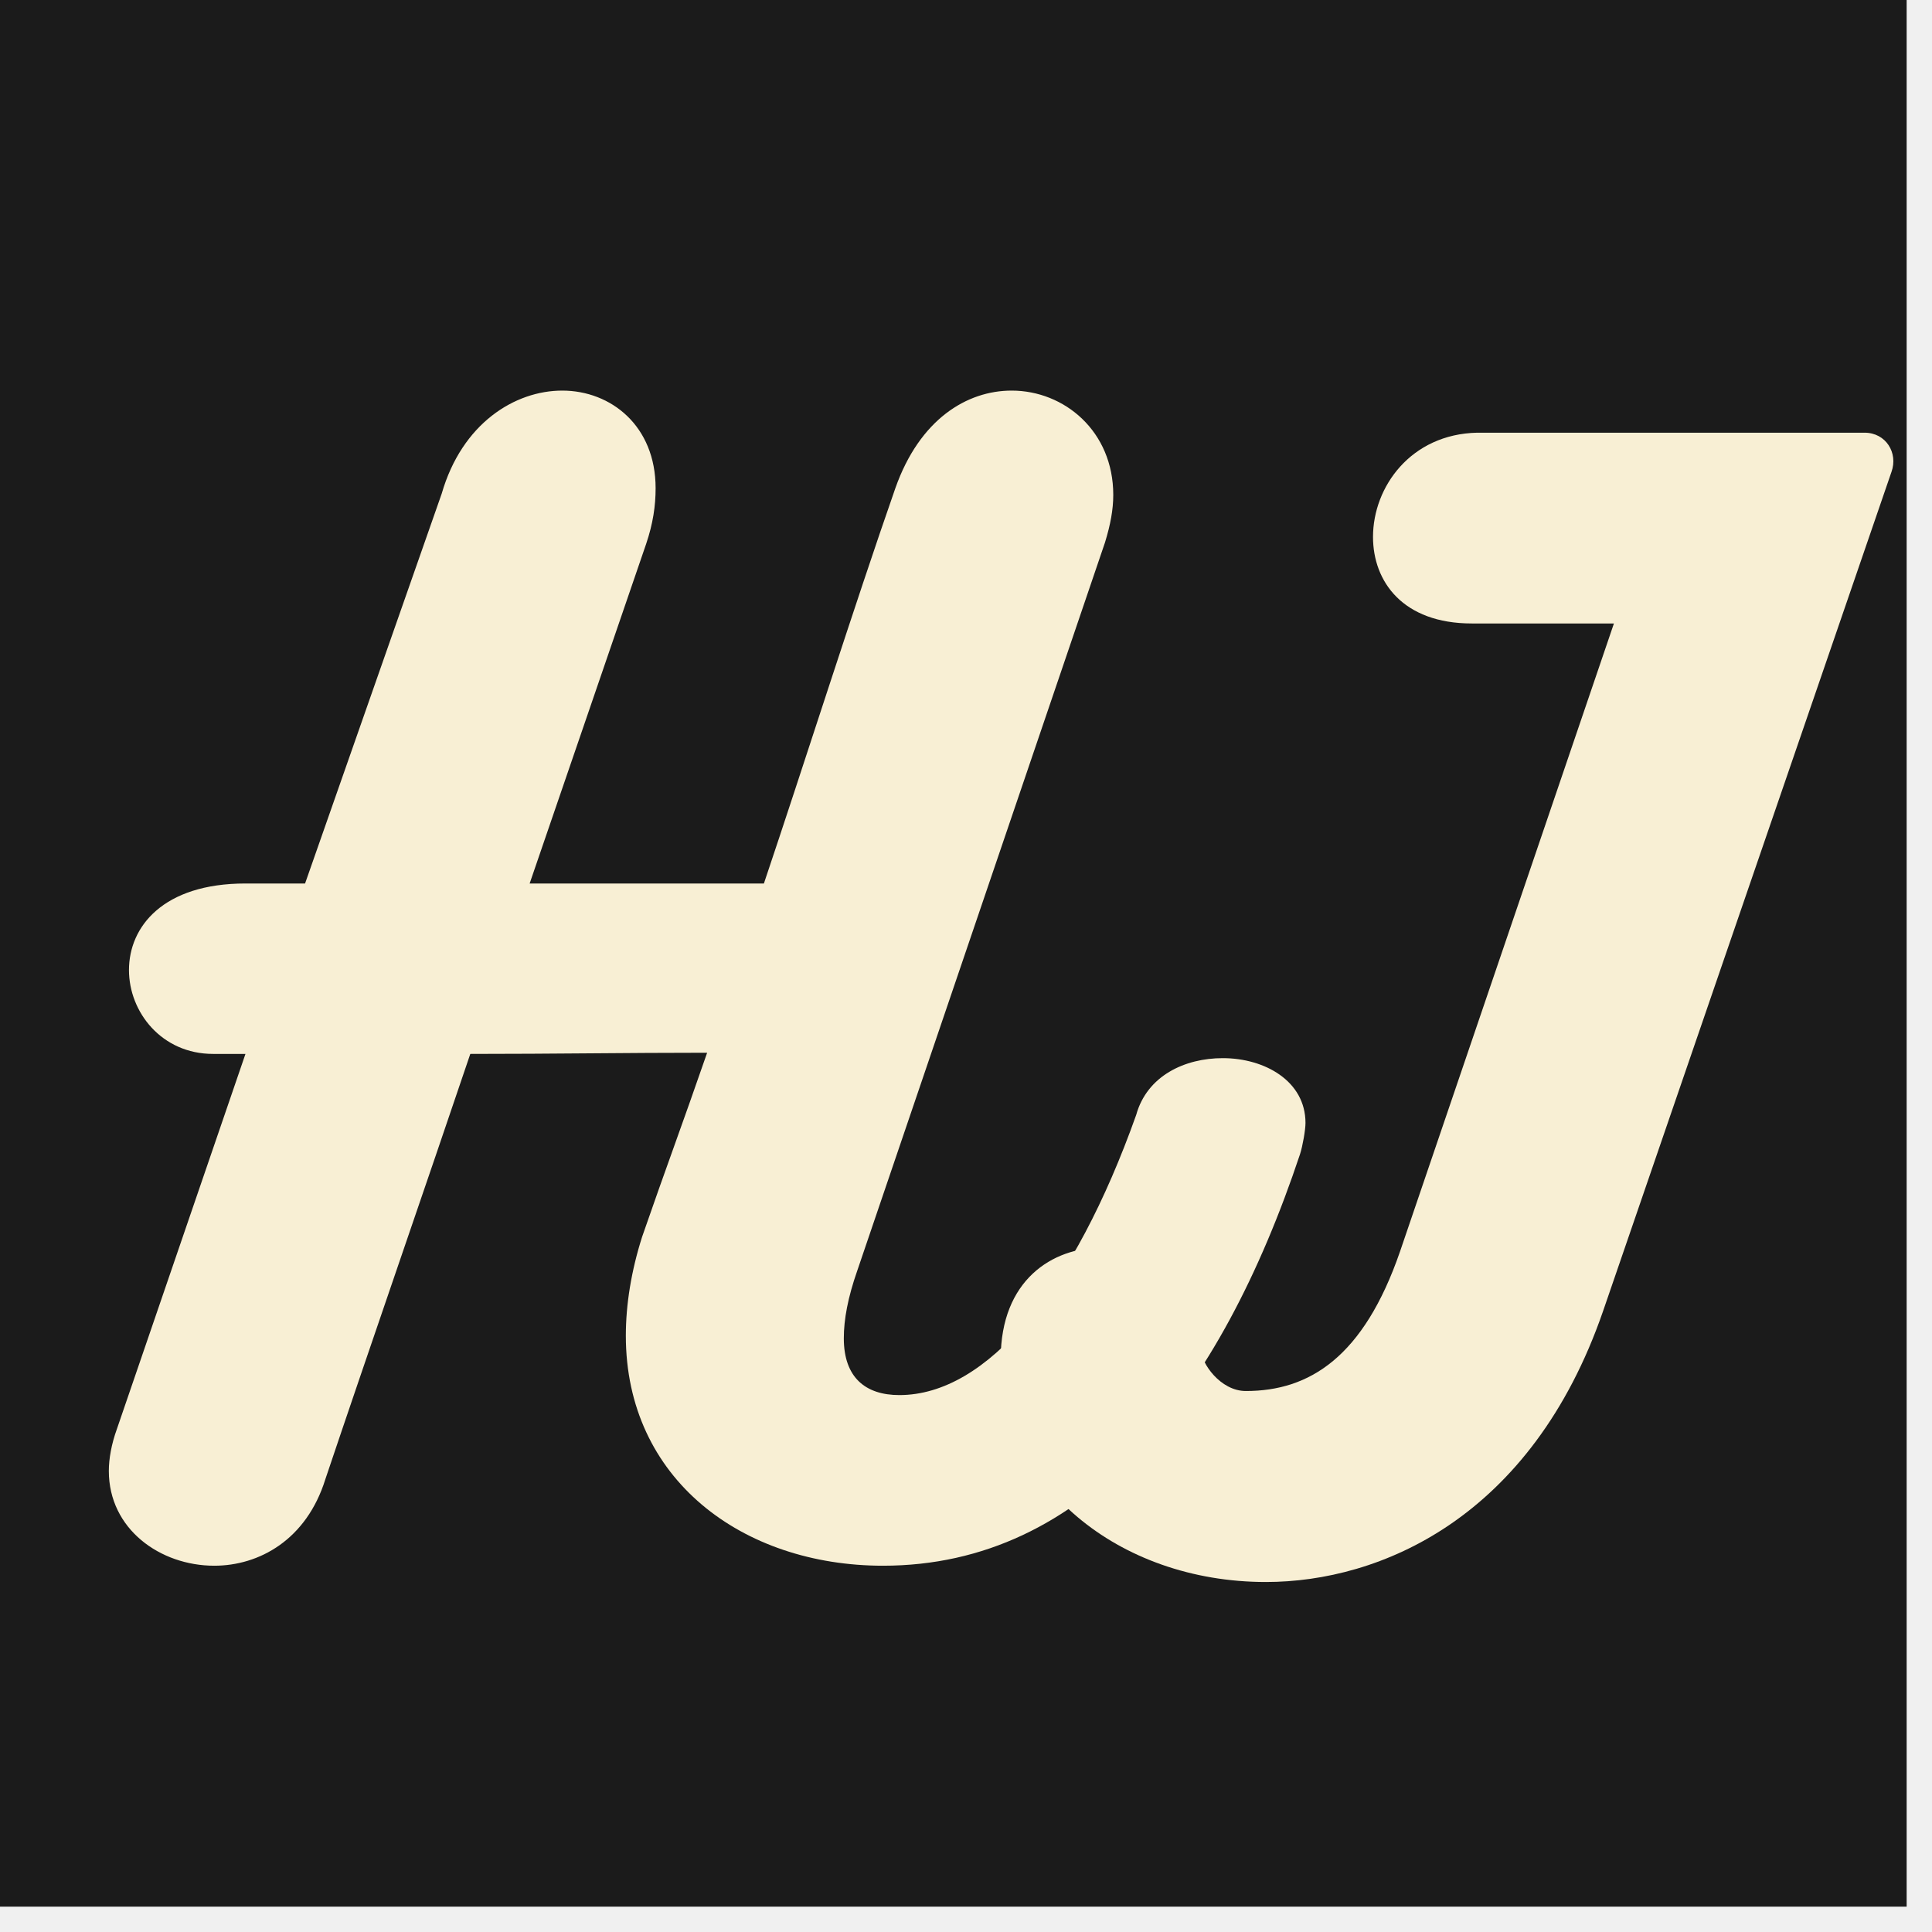
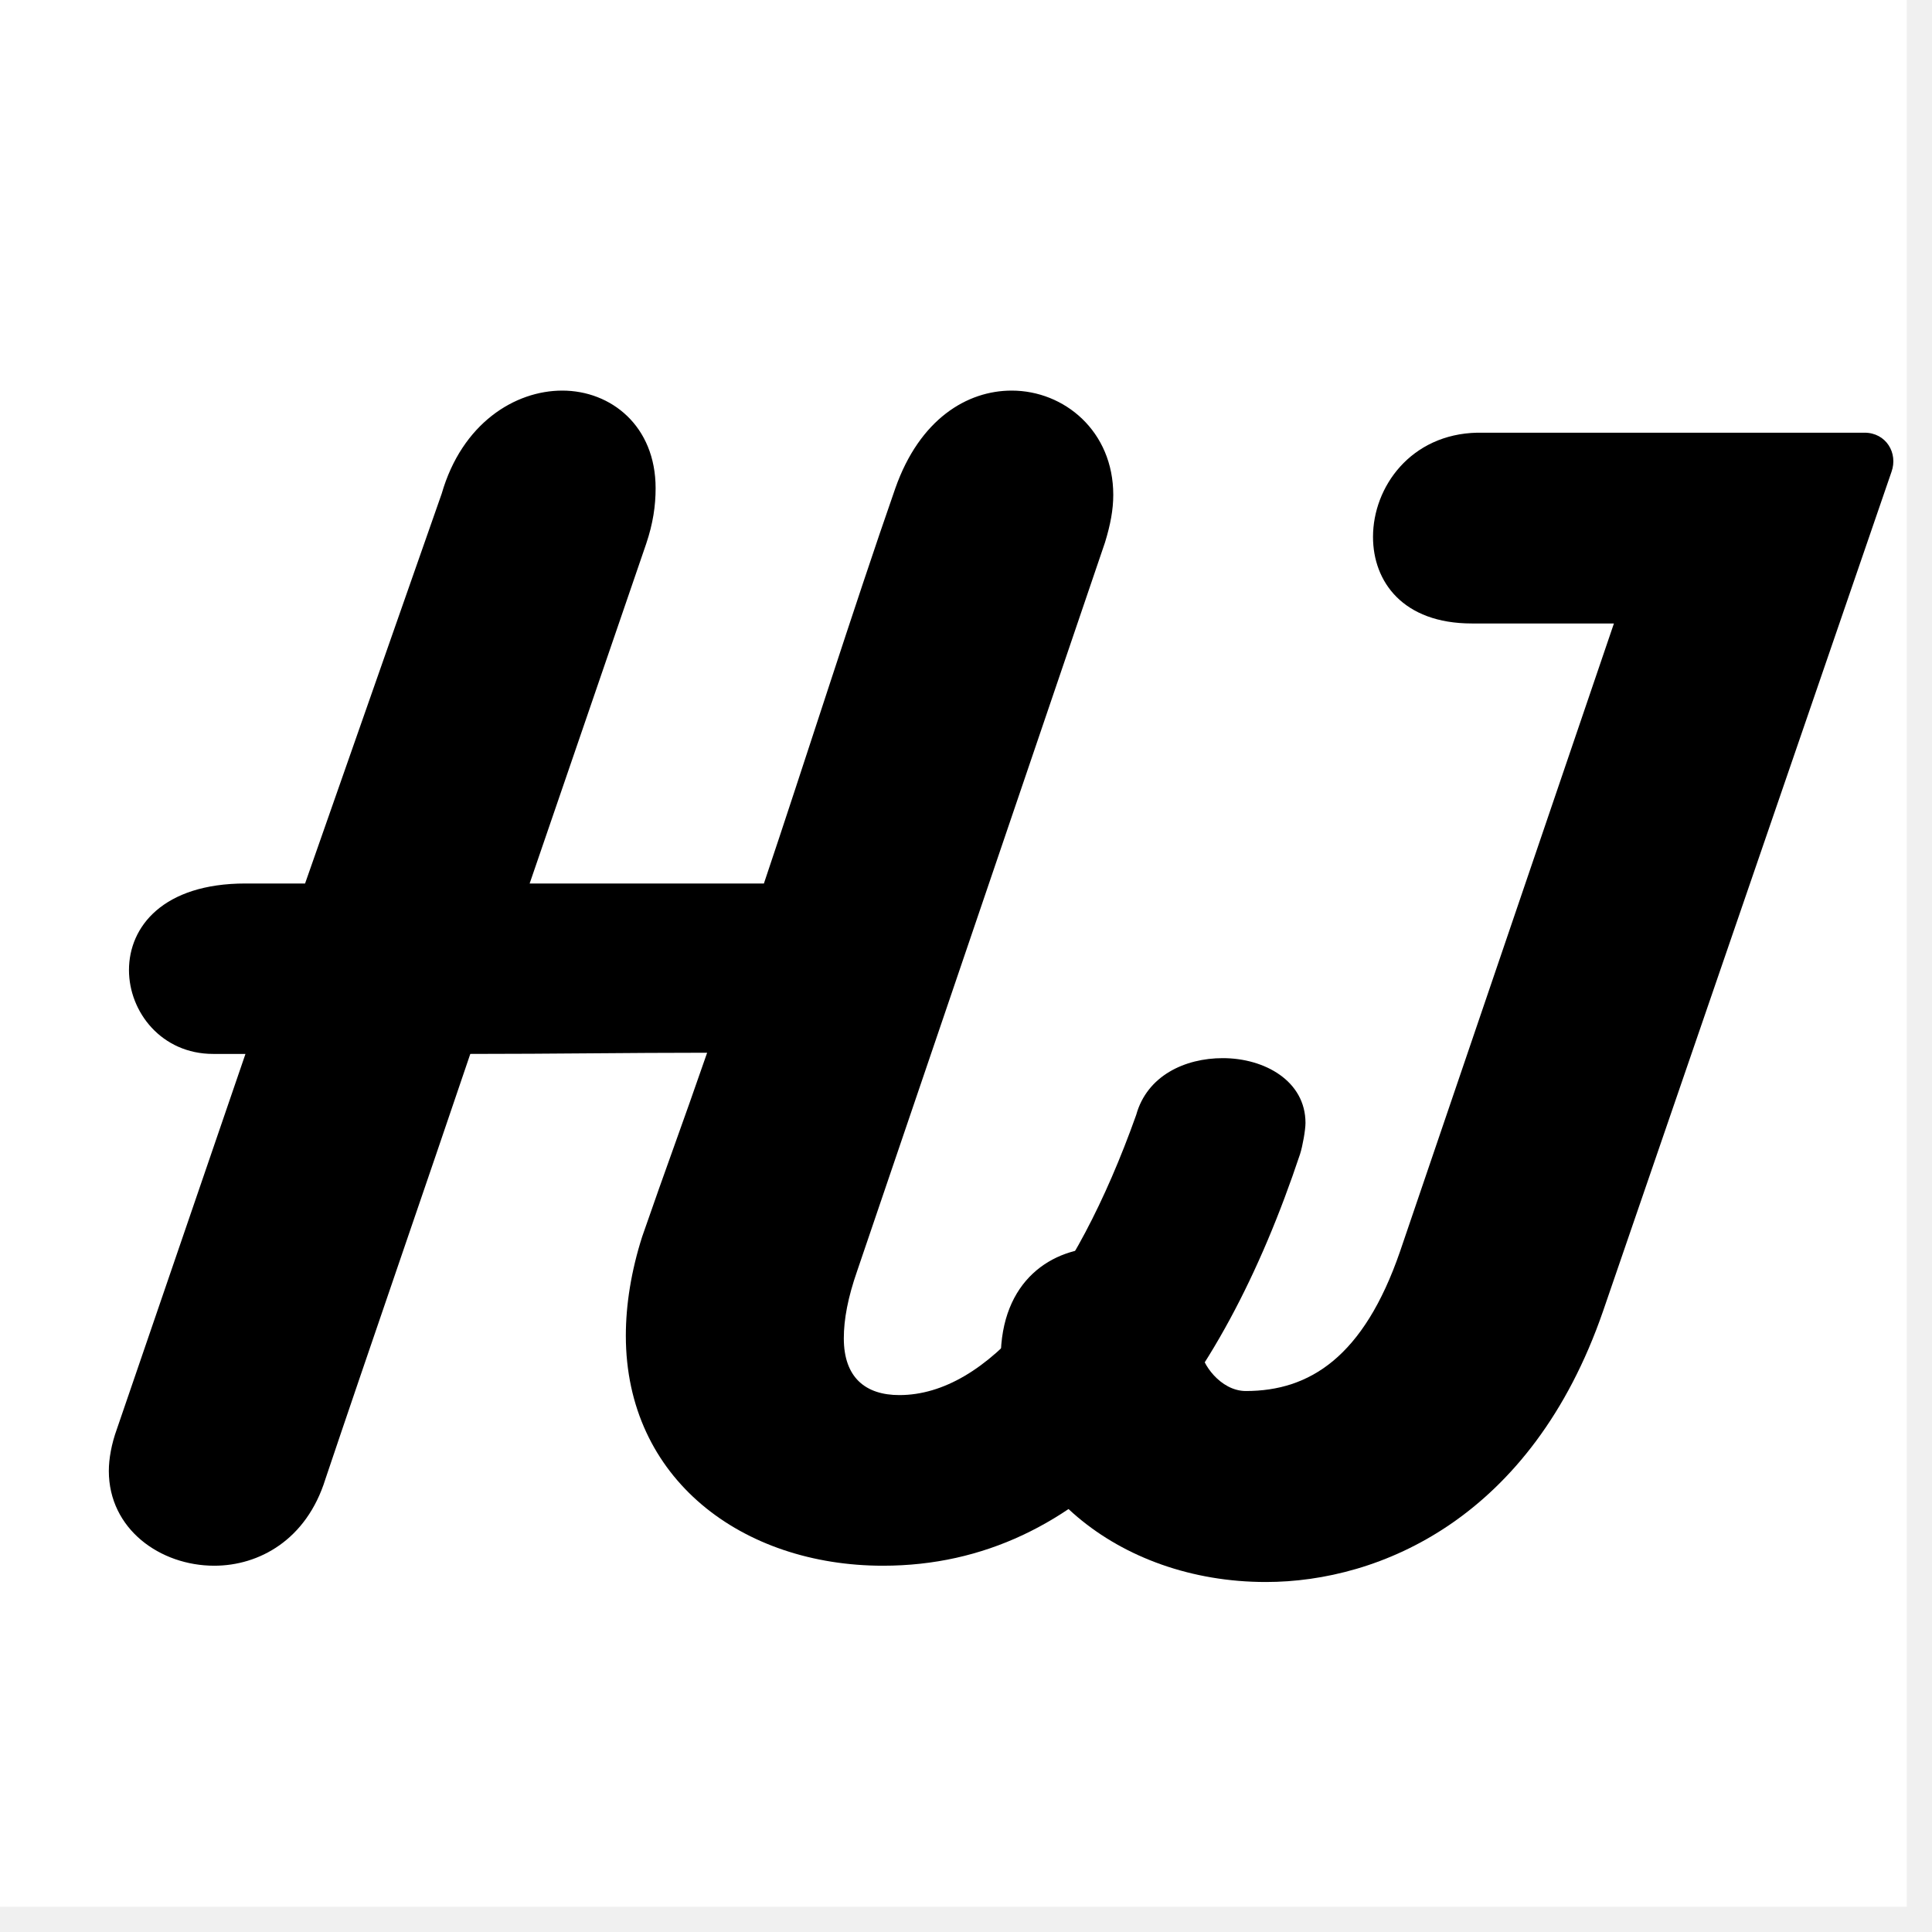
<svg xmlns="http://www.w3.org/2000/svg" width="50" zoomAndPan="magnify" viewBox="0 0 37.5 37.5" height="50" preserveAspectRatio="xMidYMid meet" version="1.0">
  <defs>
    <g />
-     <clipPath id="f44a0ab2d0">
+     <clipPath id="870a856d7f">
      <path d="M 0 0 L 37.008 0 L 37.008 37.008 L 0 37.008 Z M 0 0 " clip-rule="nonzero" />
    </clipPath>
  </defs>
-   <g clip-path="url(#f44a0ab2d0)">
+   <g clip-path="url(#870a856d7f)">
    <path fill="#ffffff" d="M 0 0 L 37.5 0 L 37.5 37.5 L 0 37.5 Z M 0 0 " fill-opacity="1" fill-rule="nonzero" />
-     <path fill="#1b1b1b" d="M 0 0 L 37.5 0 L 37.5 37.5 L 0 37.5 Z M 0 0 " fill-opacity="1" fill-rule="nonzero" />
+     <path fill="#ffffff" d="M 0 0 L 37.5 0 L 37.5 37.5 L 0 37.5 Z M 0 0 " fill-opacity="1" fill-rule="nonzero" />
  </g>
-   <g fill="#f8efd4" fill-opacity="1">
+   <g fill="#000000" fill-opacity="1">
    <g transform="translate(2.741444, 30.39052)">
      <g>
        <path d="M 19.312 -8.75 C 18.105 -5.359 16.422 -3.312 14.715 -3.312 C 14.059 -3.312 13.637 -3.652 13.637 -4.414 C 13.637 -4.781 13.715 -5.203 13.898 -5.727 L 18.707 -19.863 C 18.812 -20.207 18.867 -20.496 18.867 -20.785 C 18.867 -22.02 17.918 -22.809 16.895 -22.809 C 16.027 -22.809 15.109 -22.254 14.637 -20.914 C 13.848 -18.656 12.848 -15.504 12.086 -13.242 L 7.539 -13.242 L 9.801 -19.836 C 9.934 -20.23 9.984 -20.574 9.984 -20.914 C 9.984 -22.125 9.117 -22.809 8.172 -22.809 C 7.254 -22.809 6.227 -22.176 5.832 -20.809 L 3.18 -13.242 L 2.023 -13.242 C 0.422 -13.242 -0.238 -12.402 -0.238 -11.562 C -0.238 -10.746 0.395 -9.934 1.395 -9.934 L 2.023 -9.934 L -0.473 -2.652 C -0.578 -2.363 -0.629 -2.074 -0.629 -1.84 C -0.629 -0.711 0.367 0 1.418 0 C 2.285 0 3.207 -0.5 3.574 -1.68 C 4.387 -4.098 5.57 -7.516 6.387 -9.934 C 8.039 -9.934 9.406 -9.957 10.984 -9.957 C 10.484 -8.512 10.195 -7.75 9.723 -6.387 C 9.512 -5.727 9.406 -5.07 9.406 -4.465 C 9.406 -1.68 11.668 0 14.398 0 C 18.34 0 20.941 -3.336 22.492 -7.988 C 22.543 -8.145 22.598 -8.461 22.598 -8.594 C 22.598 -9.406 21.809 -9.852 20.992 -9.852 C 20.258 -9.852 19.523 -9.512 19.312 -8.75 Z M 19.312 -8.75 " />
      </g>
    </g>
  </g>
-   <g fill="#f8efd4" fill-opacity="1">
+   <g fill="#000000" fill-opacity="1">
    <g transform="translate(20.00208, 30.39052)">
      <g>
        <path d="M 15.449 -21.992 L 8.672 -21.992 C 7.383 -21.965 6.648 -20.941 6.648 -19.969 C 6.648 -19.102 7.227 -18.289 8.566 -18.289 L 11.324 -18.289 L 7.172 -6.098 C 6.465 -4.047 5.414 -3.391 4.18 -3.391 C 3.68 -3.391 3.312 -3.941 3.312 -4.18 C 3.336 -4.281 3.336 -4.414 3.336 -4.52 C 3.336 -5.543 2.363 -6.176 1.395 -6.176 C 0.422 -6.176 -0.578 -5.543 -0.578 -4.02 C -0.578 -1.602 1.68 0.316 4.57 0.316 C 6.777 0.316 9.723 -0.918 11.113 -4.941 L 16.711 -21.23 C 16.844 -21.598 16.605 -21.992 16.188 -21.992 Z M 15.449 -21.992 " />
      </g>
    </g>
  </g>
</svg>
